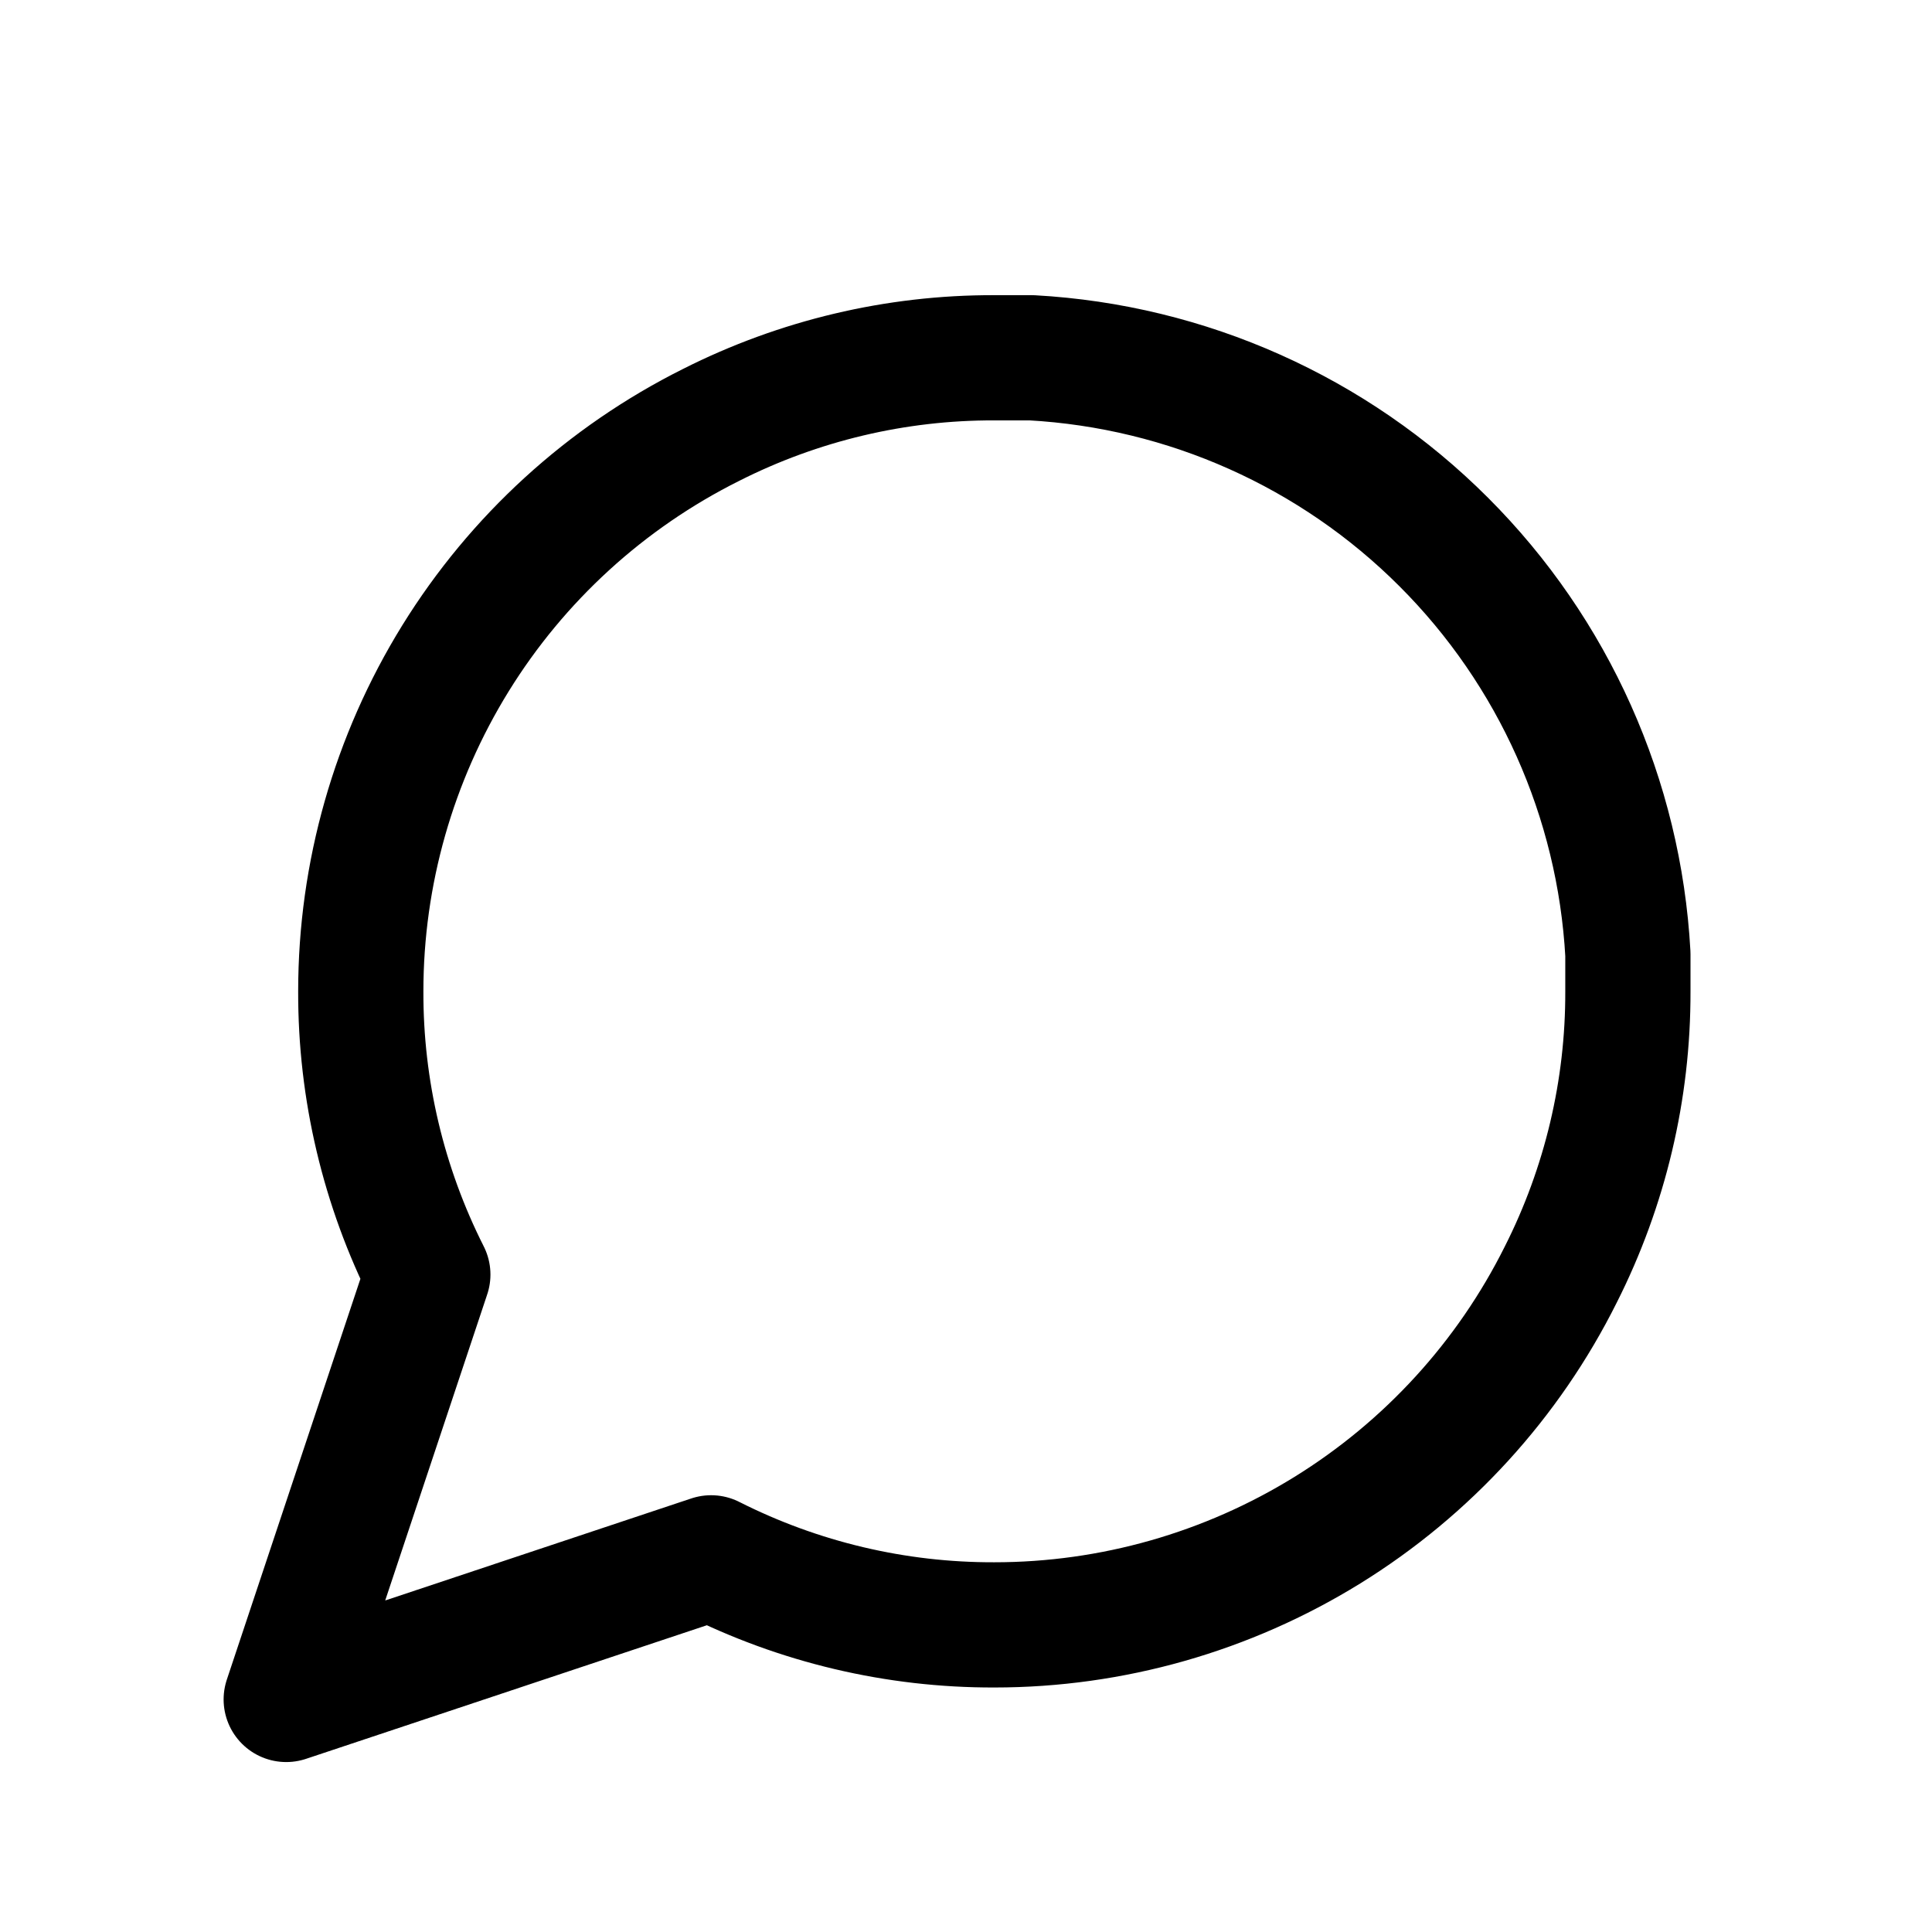
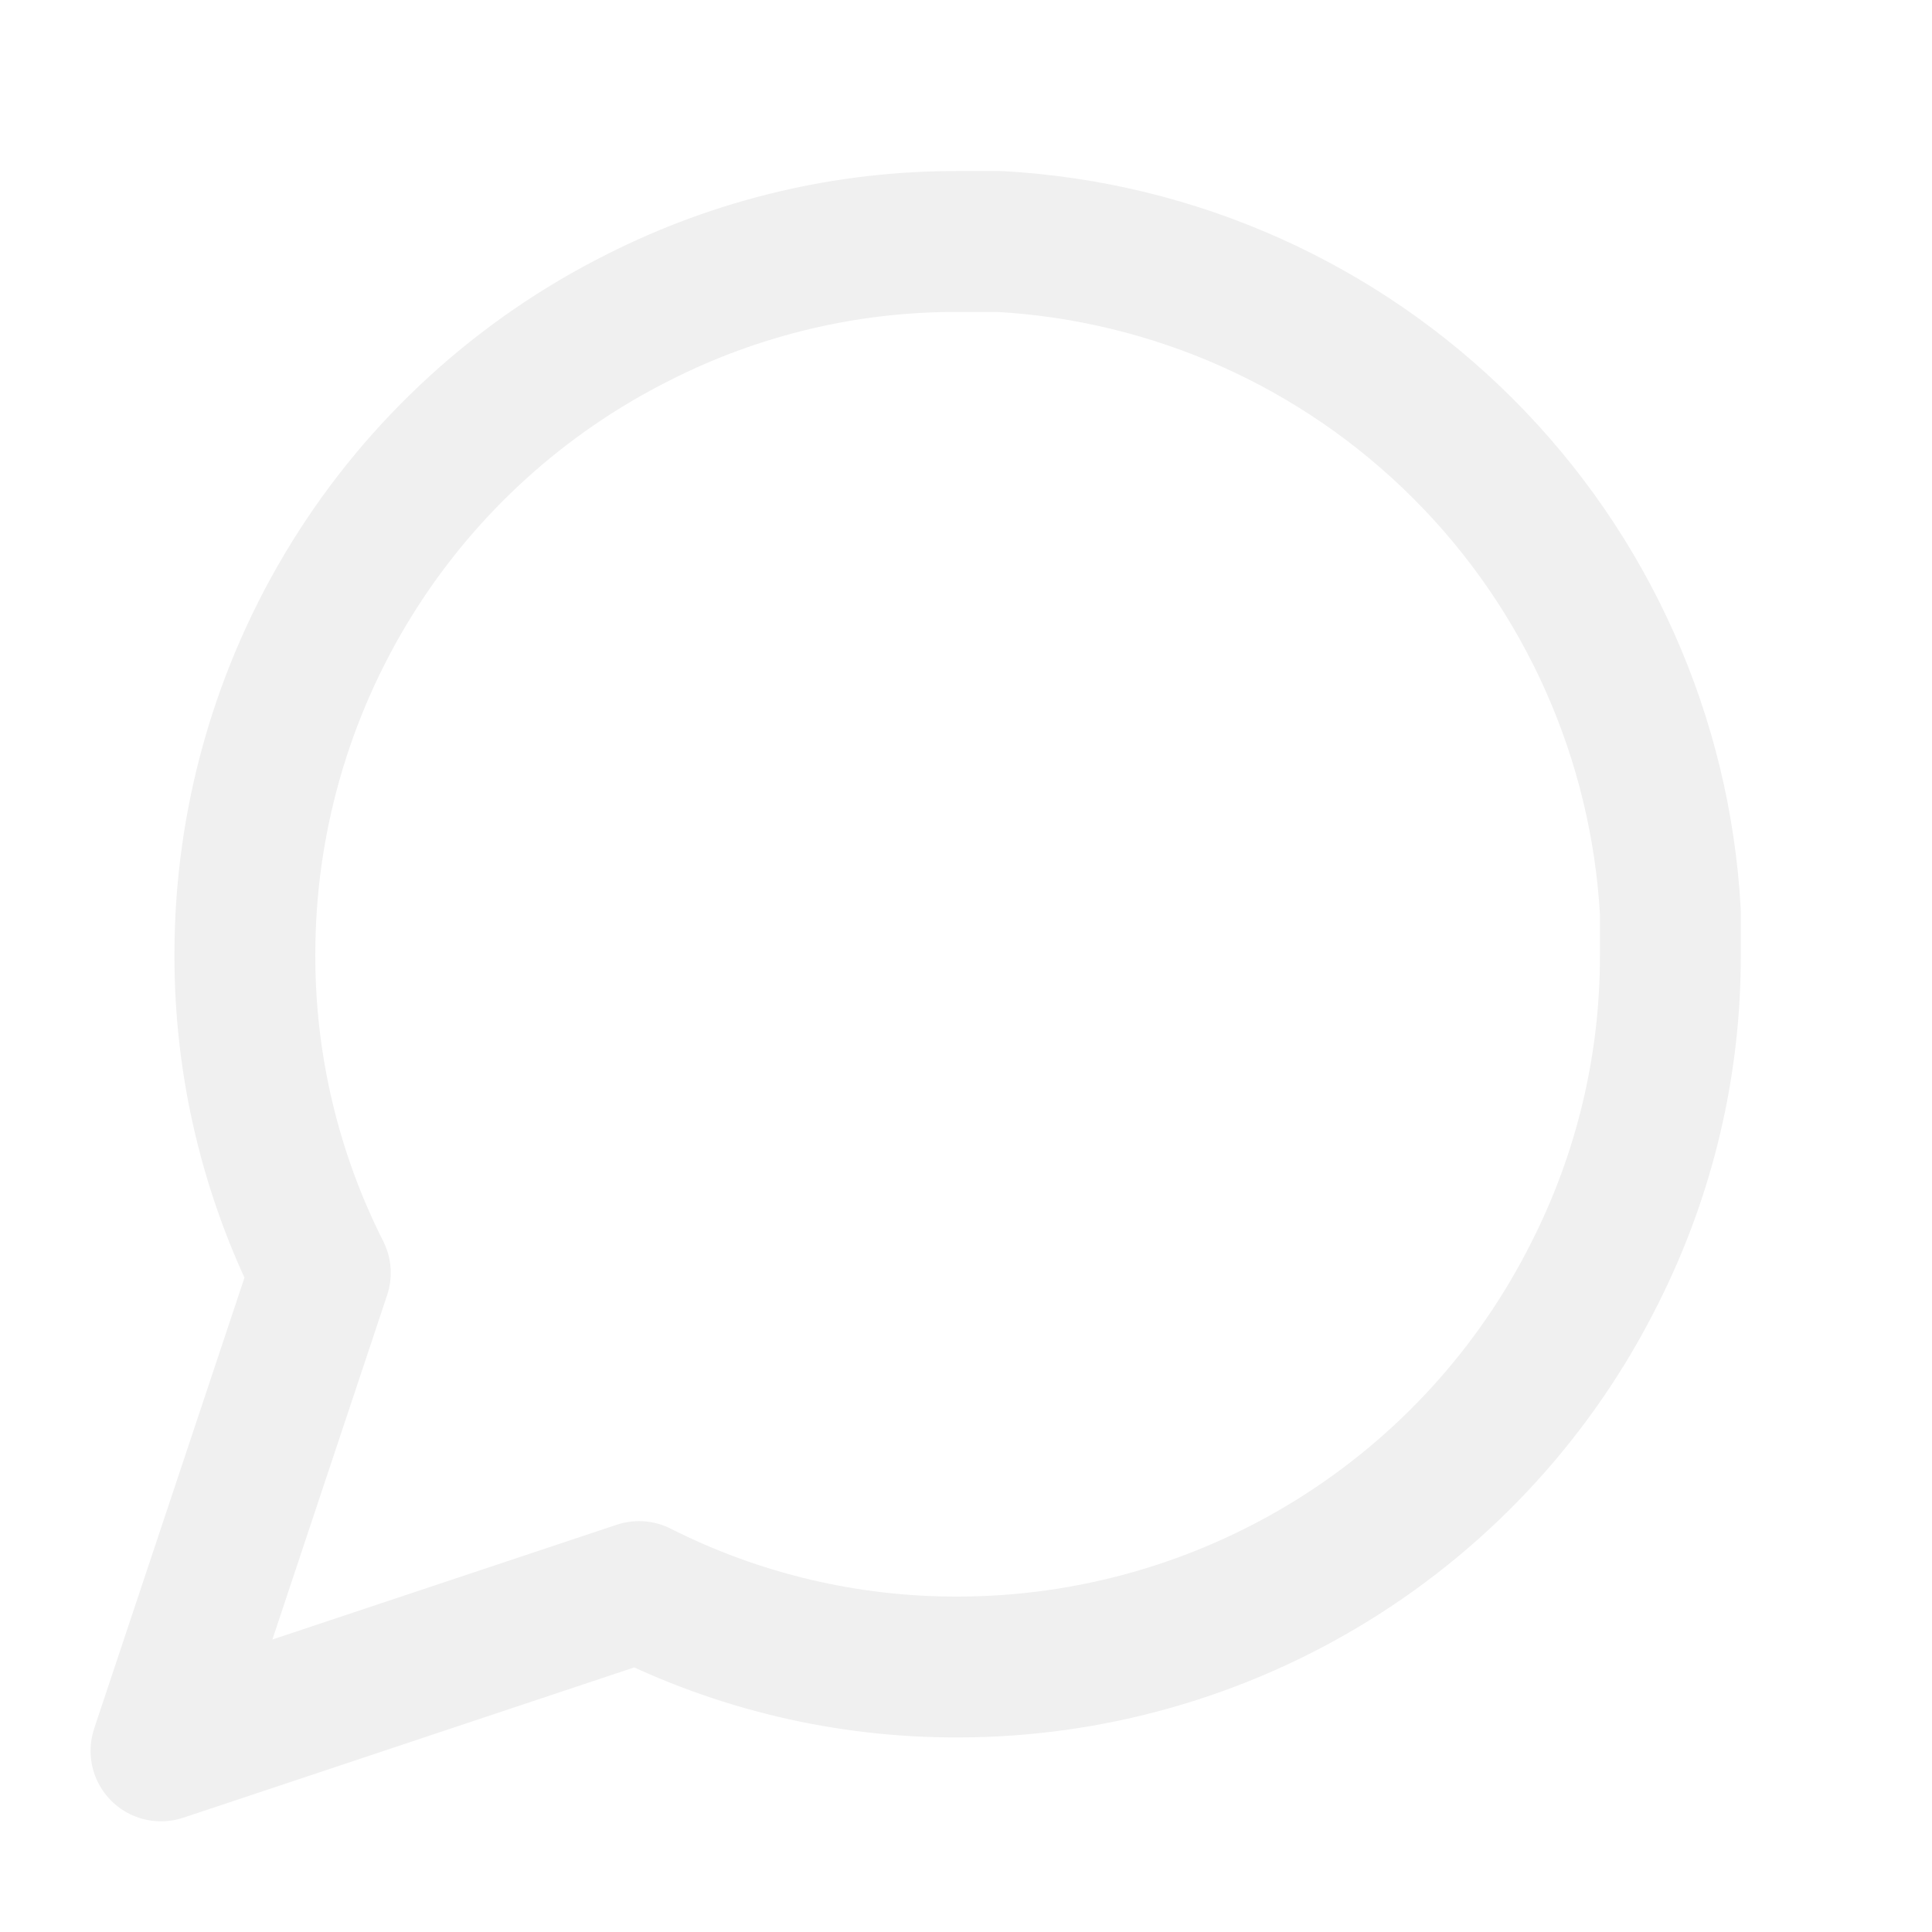
- <svg xmlns="http://www.w3.org/2000/svg" width="100%" height="100%" viewBox="0 0 27 27" fill="none">
-   <path d="M22.75 13.854C22.754 15.229 22.432 16.585 21.812 17.812C21.078 19.283 19.948 20.52 18.549 21.385C17.151 22.249 15.54 22.708 13.896 22.708C12.521 22.712 11.165 22.391 9.938 21.771L4 23.75L5.979 17.812C5.359 16.585 5.038 15.229 5.042 13.854C5.042 12.21 5.501 10.599 6.365 9.201C7.23 7.802 8.467 6.673 9.938 5.938C11.165 5.318 12.521 4.996 13.896 5H14.417C16.588 5.12 18.639 6.036 20.176 7.574C21.714 9.111 22.63 11.162 22.75 13.333V13.854Z" stroke="currentColor" stroke-width="1.75" stroke-linecap="round" stroke-linejoin="round" />
+ <svg xmlns="http://www.w3.org/2000/svg" width="100%" height="100%" viewBox="0 0 24 24" fill="none">
+   <path d="M20.75 11.854C20.754 13.229 20.432 14.585 19.812 15.812C19.078 17.283 17.948 18.52 16.549 19.385C15.151 20.249 13.54 20.708 11.896 20.708C10.521 20.712 9.165 20.391 7.938 19.771L2 21.75L3.979 15.812C3.359 14.585 3.038 13.229 3.042 11.854C3.042 10.21 3.501 8.599 4.365 7.201C5.23 5.802 6.467 4.673 7.938 3.938C9.165 3.318 10.521 2.996 11.896 3H12.417C14.588 3.12 16.639 4.036 18.176 5.574C19.714 7.111 20.63 9.162 20.75 11.333V11.854Z" stroke="#F0F0F0" stroke-width="1.75" stroke-linecap="round" stroke-linejoin="round" />
</svg>
